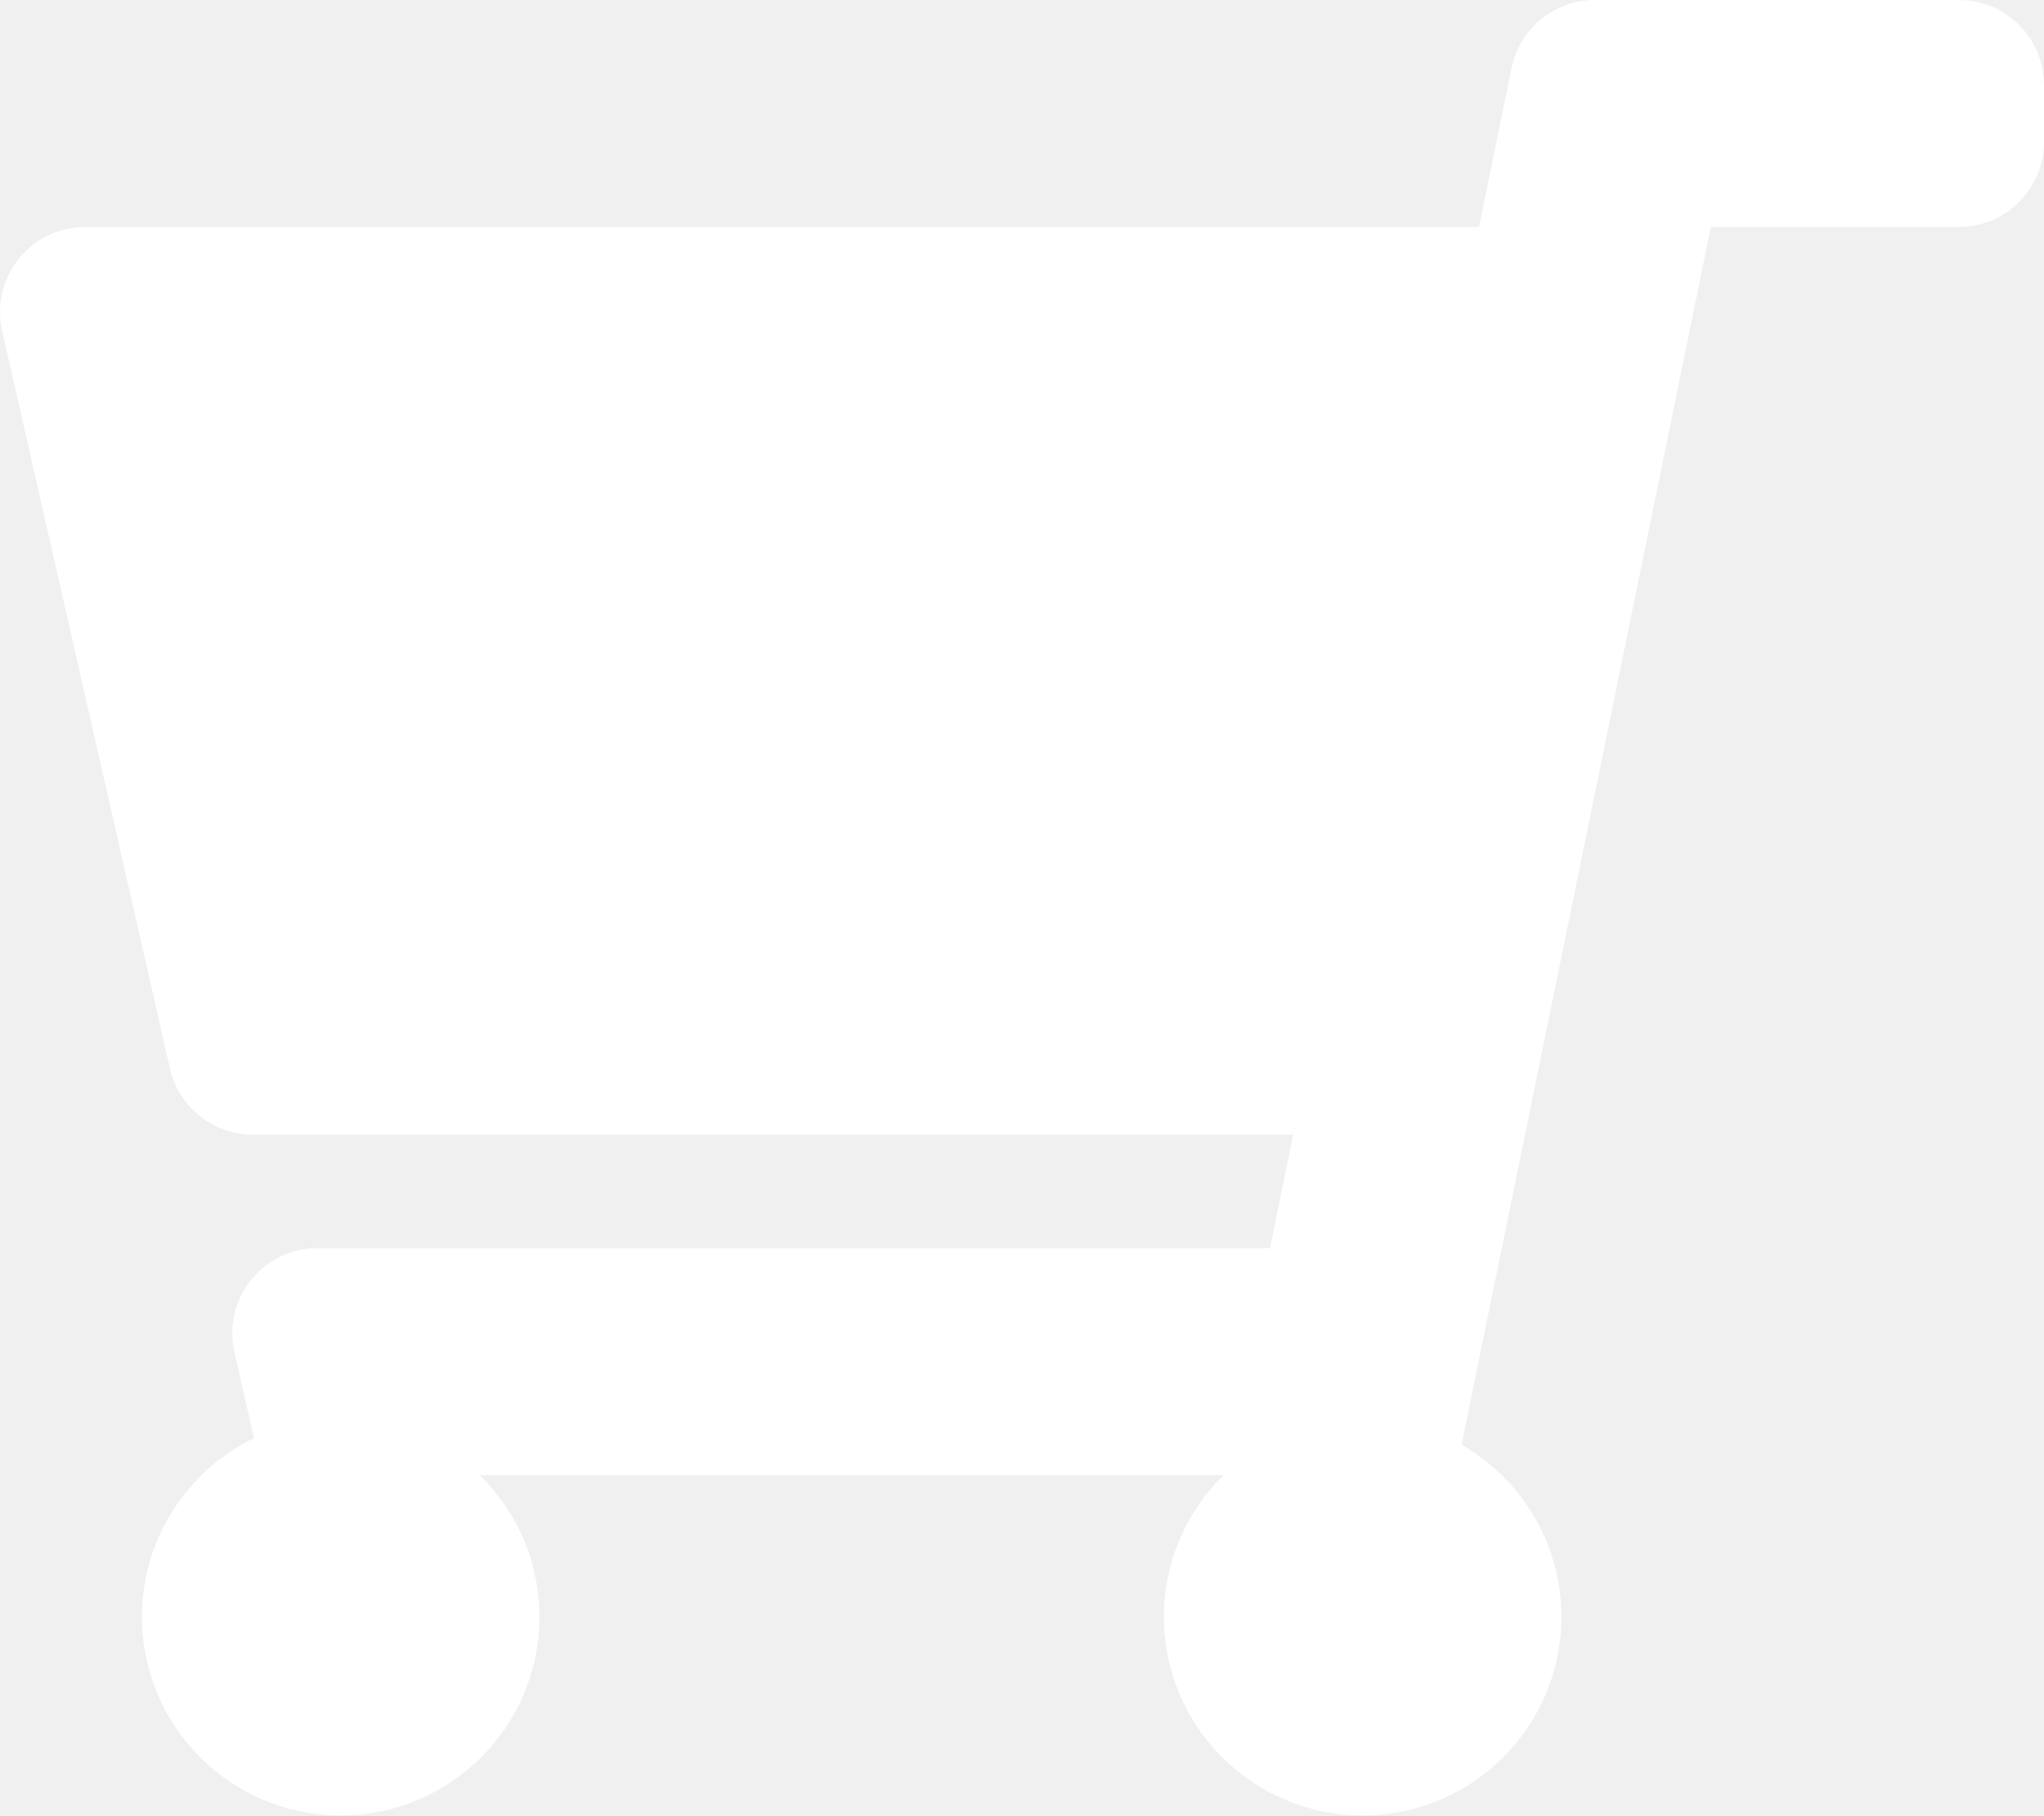
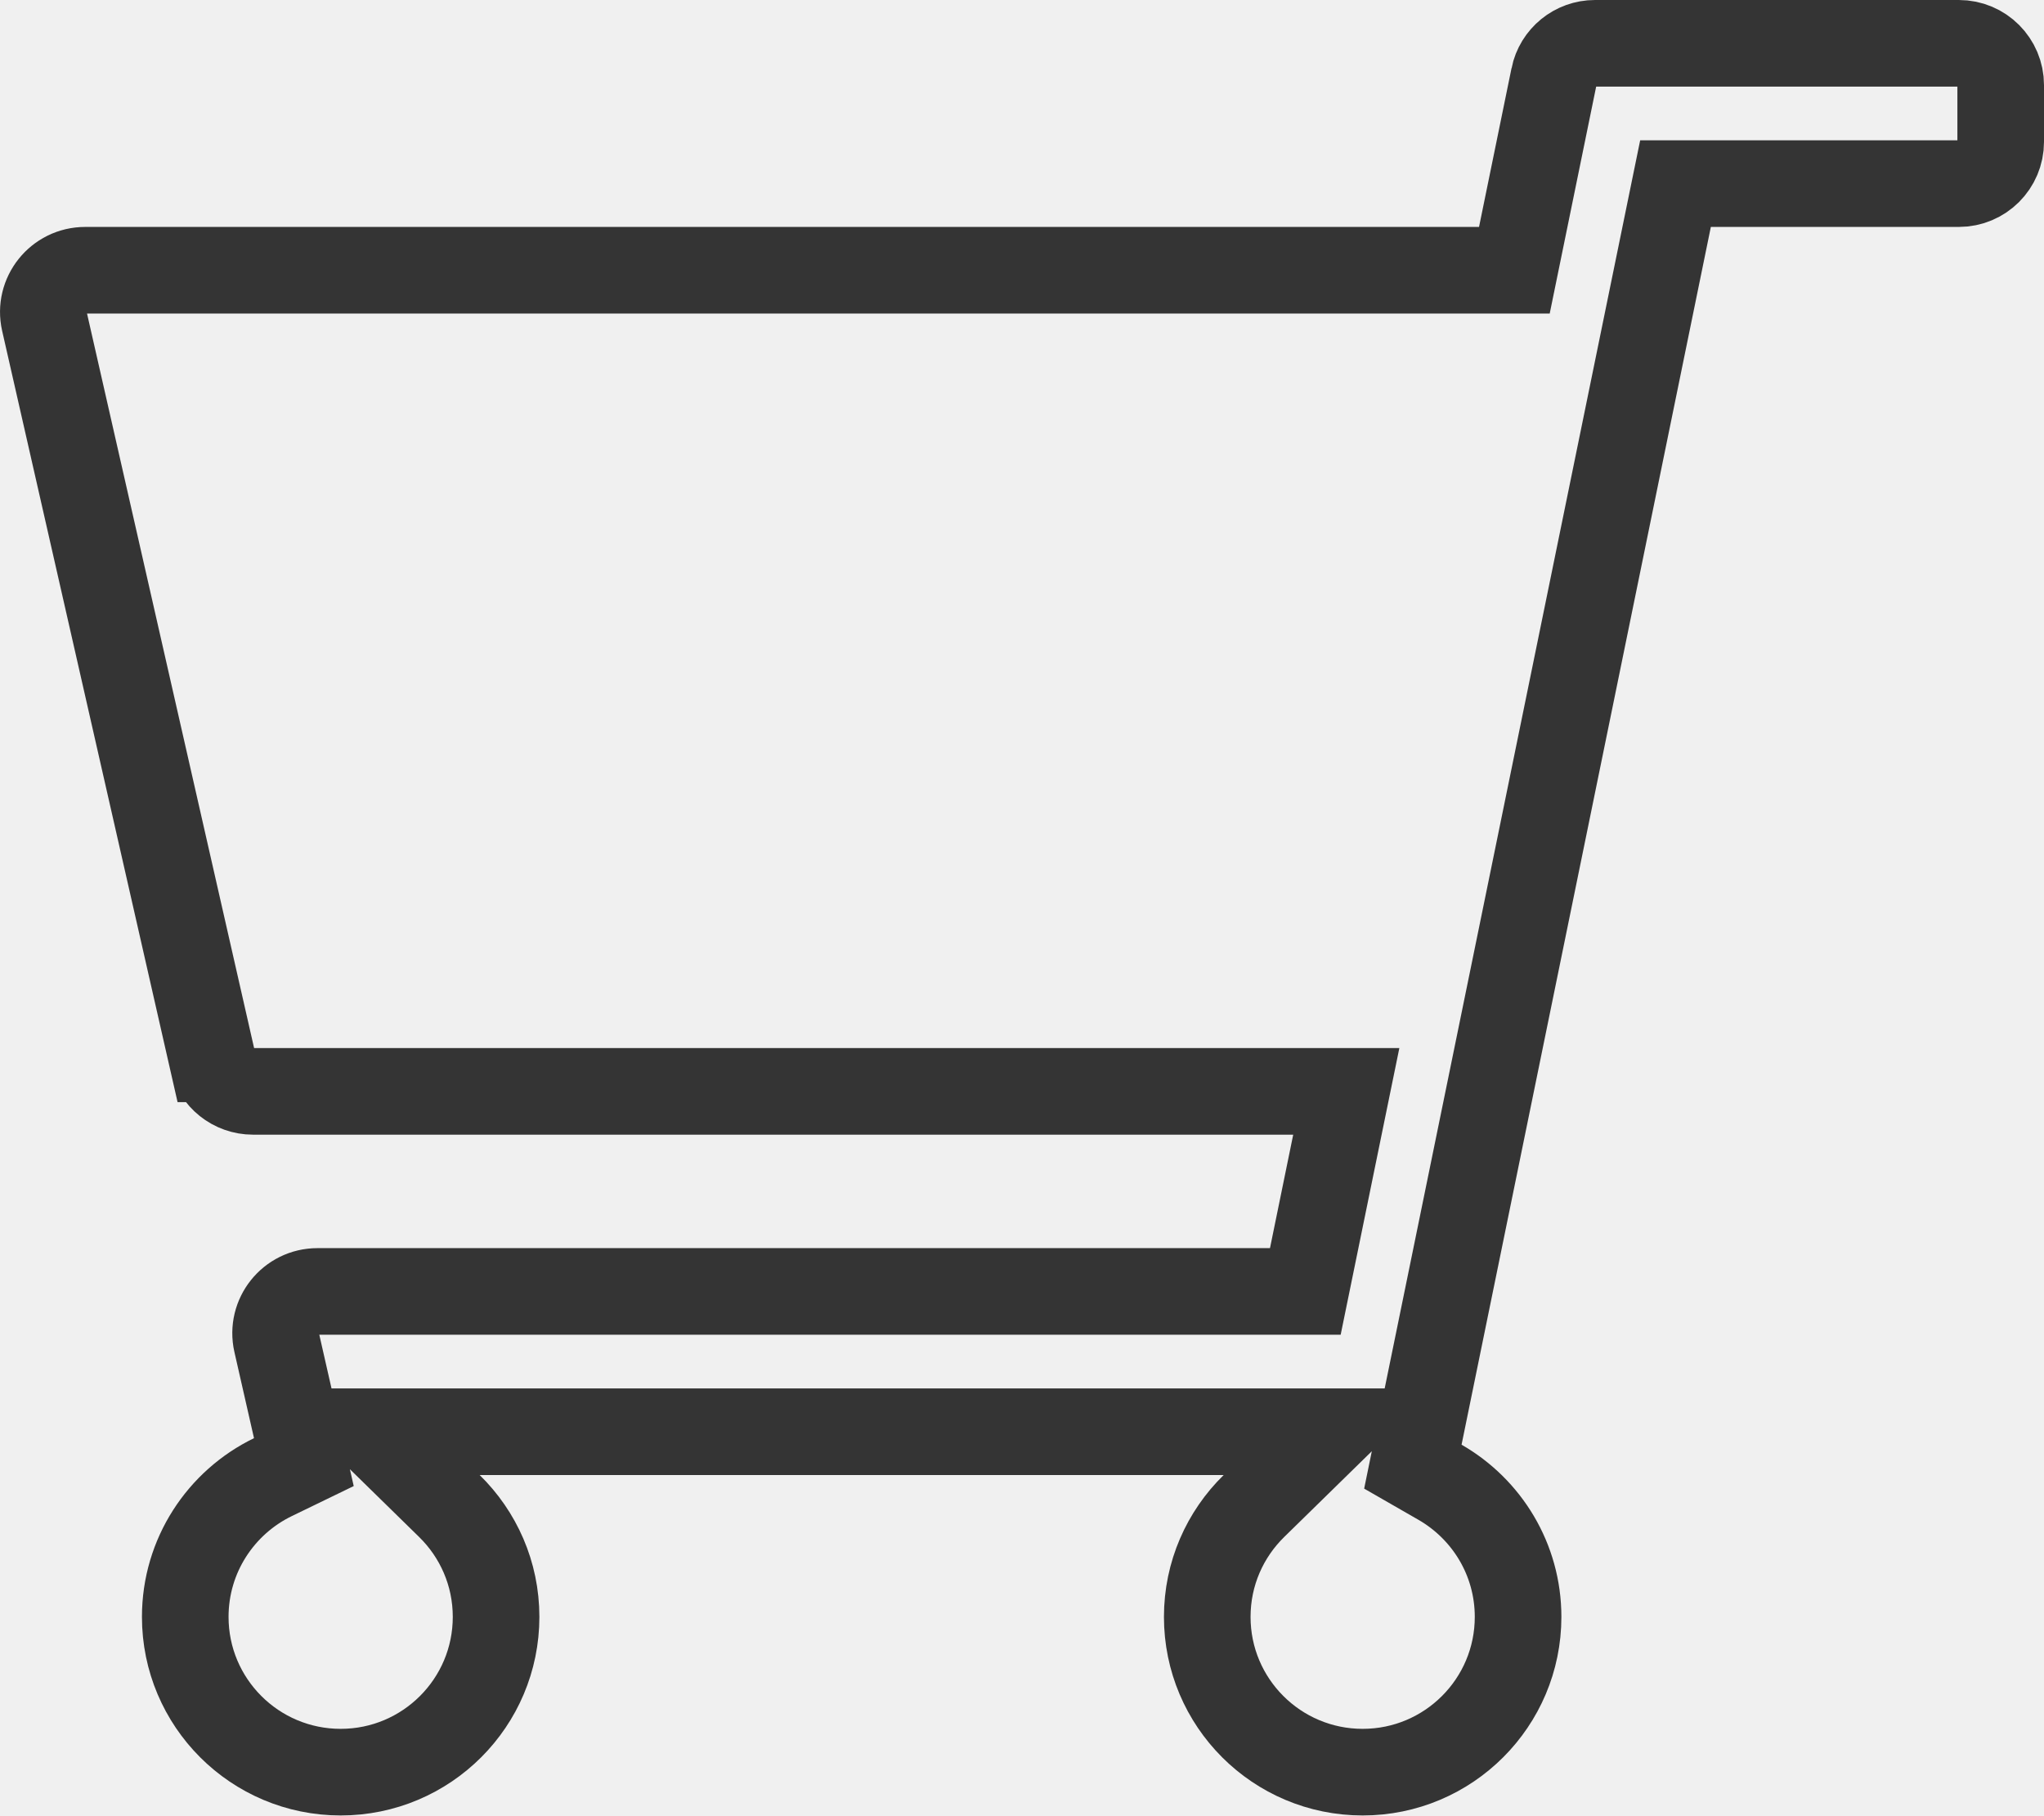
<svg xmlns="http://www.w3.org/2000/svg" width="590" height="524" viewBox="0 0 590 524" fill="none">
-   <path d="M49.044 308.381L0.622 95.506C-2.874 80.136 8.818 65.5 24.594 65.5H426.922L436.311 19.64C438.651 8.209 448.718 0 460.396 0H565.417C578.994 0 590 10.997 590 24.562V40.938C590 54.503 578.994 65.5 565.417 65.5H493.835L421.88 416.984C439.094 426.876 450.694 445.423 450.694 466.688C450.694 498.34 425.013 524 393.333 524C361.654 524 335.972 498.34 335.972 466.688C335.972 450.646 342.576 436.153 353.205 425.75H138.463C149.091 436.153 155.694 450.646 155.694 466.688C155.694 498.34 130.013 524 98.333 524C66.654 524 40.972 498.34 40.972 466.688C40.972 443.996 54.173 424.387 73.319 415.101L67.668 390.256C64.172 374.886 75.864 360.25 91.639 360.25H366.582L373.286 327.5H73.016C61.537 327.5 51.587 319.564 49.044 308.381Z" fill="white" />
+   <path d="M61.232 305.609L61.233 305.609C62.48 311.095 67.365 315 73.016 315H373.286H388.604L385.532 330.007L378.828 362.757L376.782 372.75H366.582H91.639C83.874 372.75 78.143 379.949 79.856 387.484L85.507 412.329L87.71 422.014L78.774 426.348C63.767 433.626 53.472 448.971 53.472 466.688C53.472 491.427 73.547 511.5 98.333 511.5C123.119 511.5 143.194 491.427 143.194 466.688C143.194 454.152 138.05 442.838 129.719 434.683L107.822 413.25H138.463H353.205H383.847L361.949 434.683C353.617 442.838 348.472 454.152 348.472 466.688C348.472 491.427 368.547 511.5 393.333 511.5C418.119 511.5 438.194 491.427 438.194 466.688C438.194 450.089 429.155 435.581 415.652 427.822L407.823 423.324L409.634 414.477L481.589 62.993L483.635 53H493.835H565.417C572.1 53 577.5 47.59 577.5 40.938V24.562C577.5 17.91 572.1 12.5 565.417 12.5H460.396C454.647 12.5 449.705 16.54 448.557 22.146L448.557 22.147L439.168 68.007L437.123 78H426.922H24.594C16.828 78 11.097 85.199 12.81 92.734L61.232 305.609Z" stroke="#343434" stroke-width="25" />
</svg>
